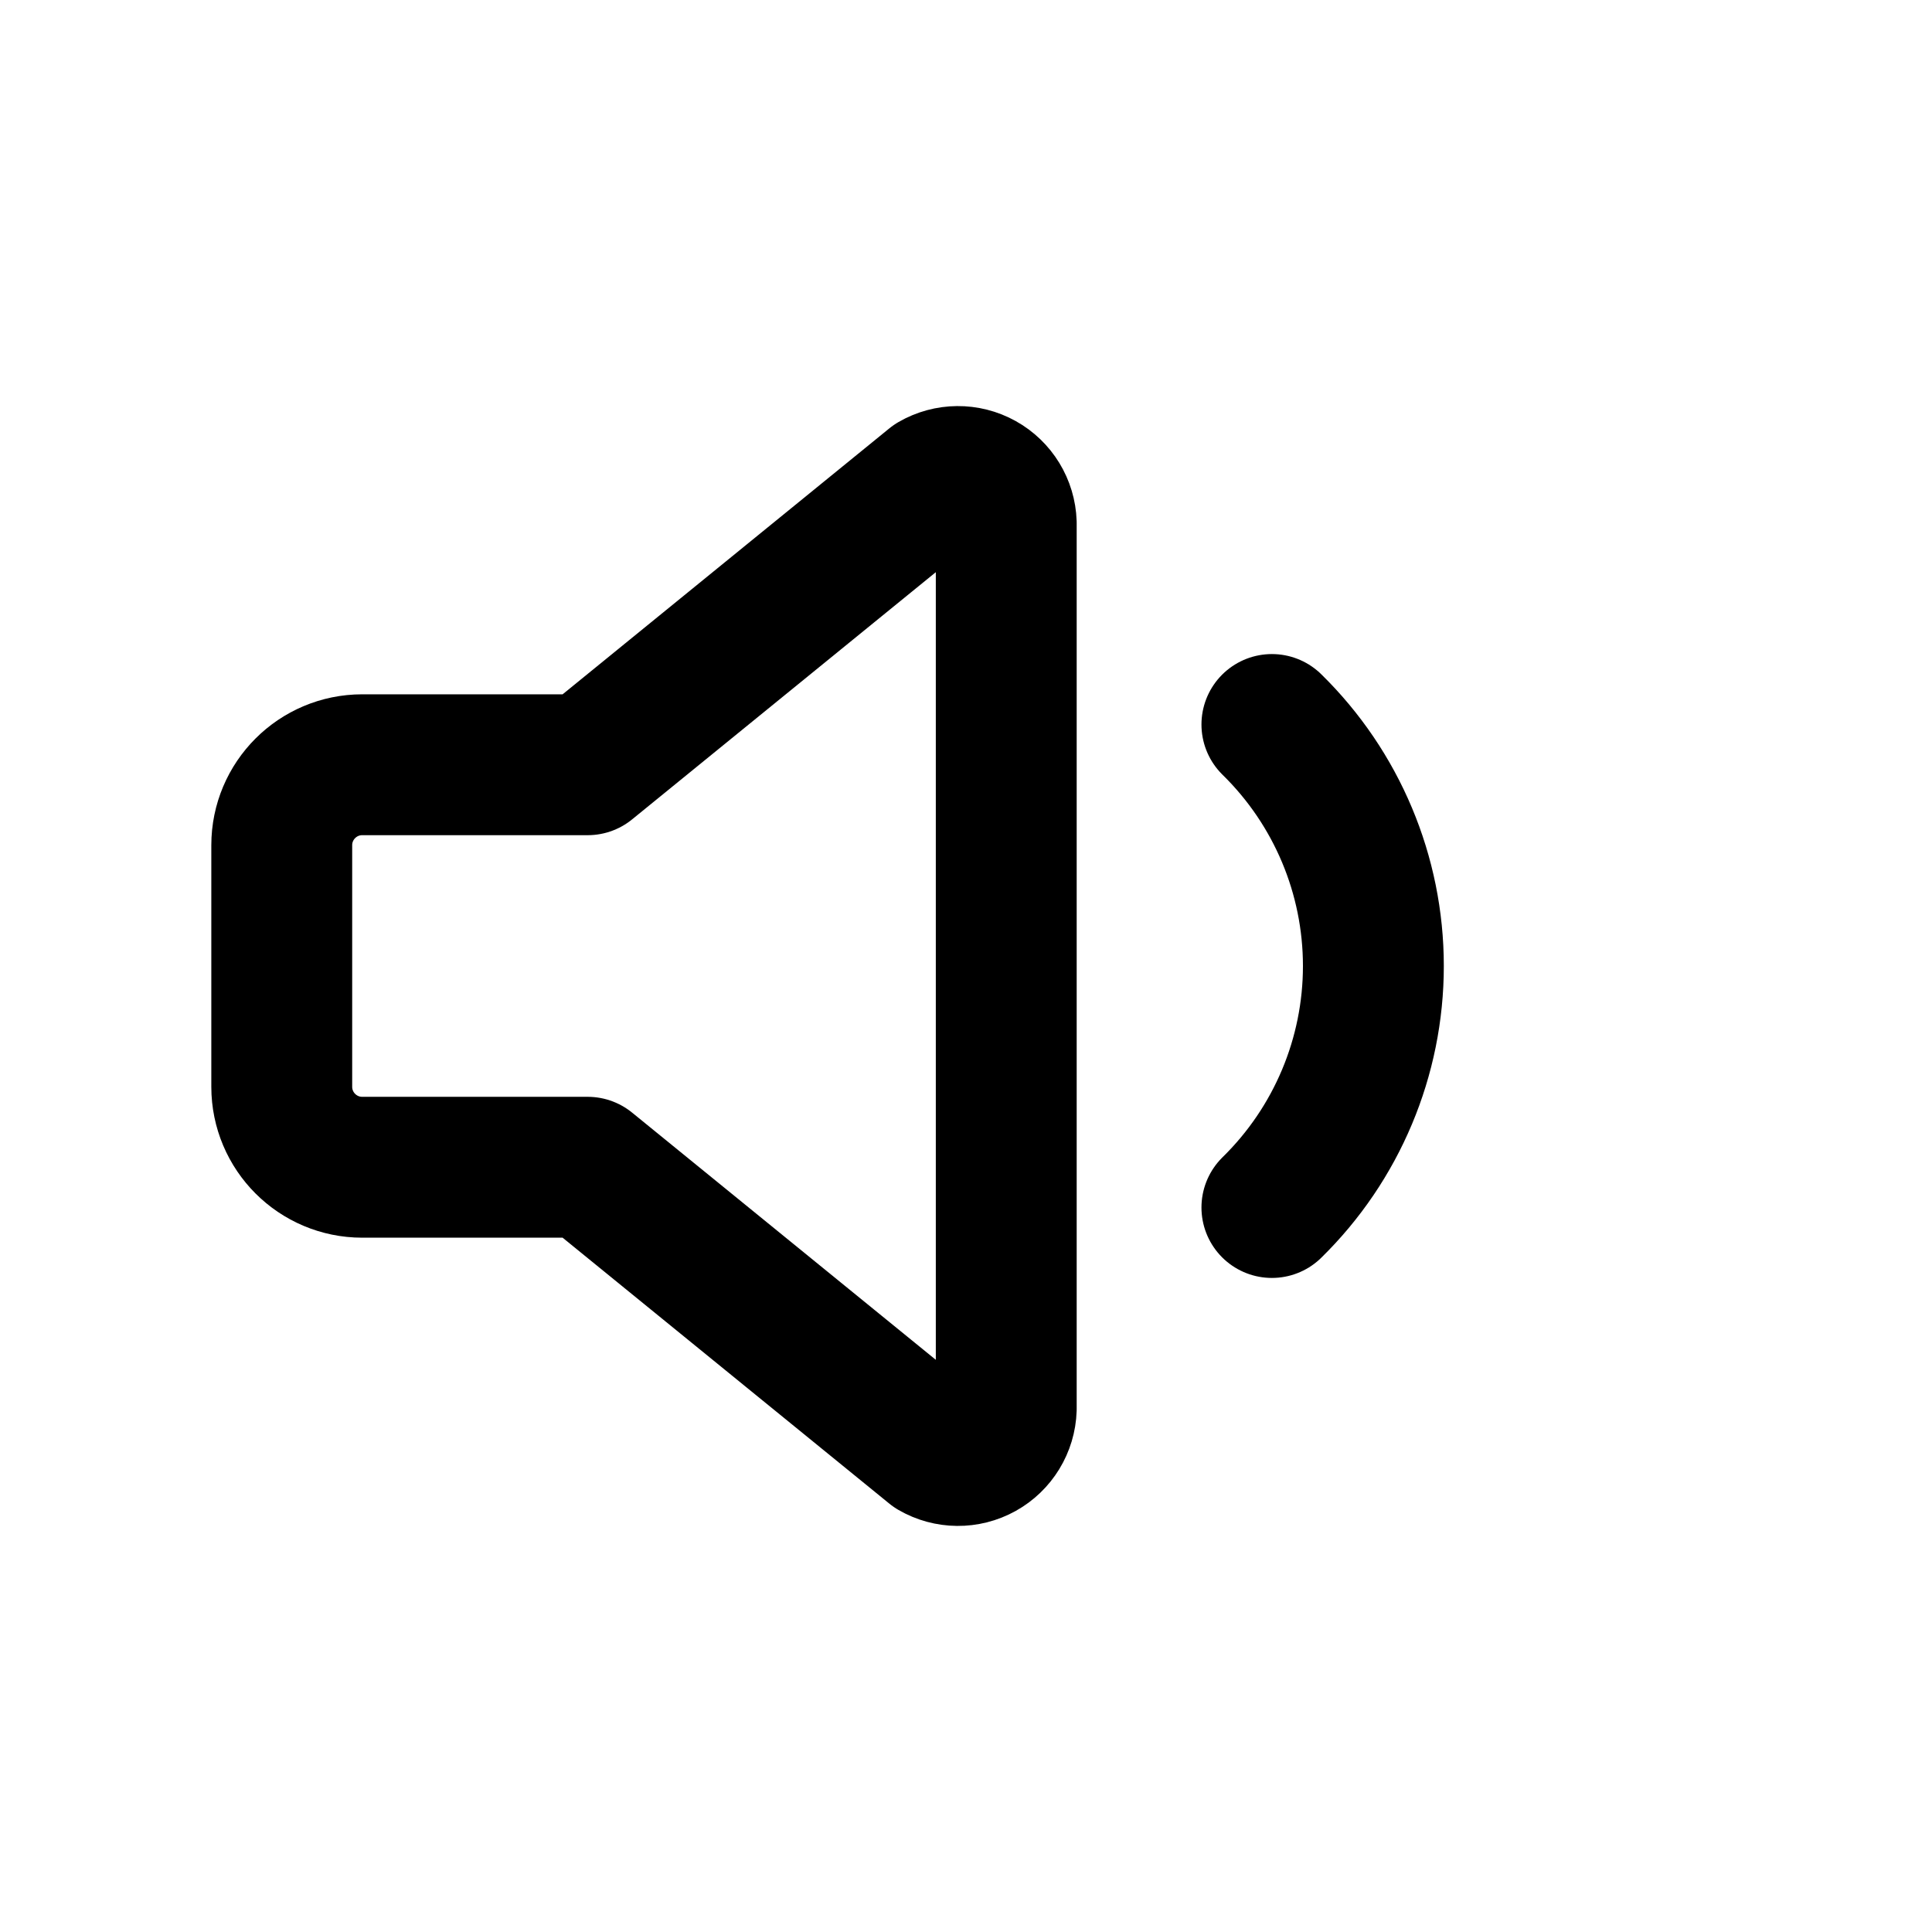
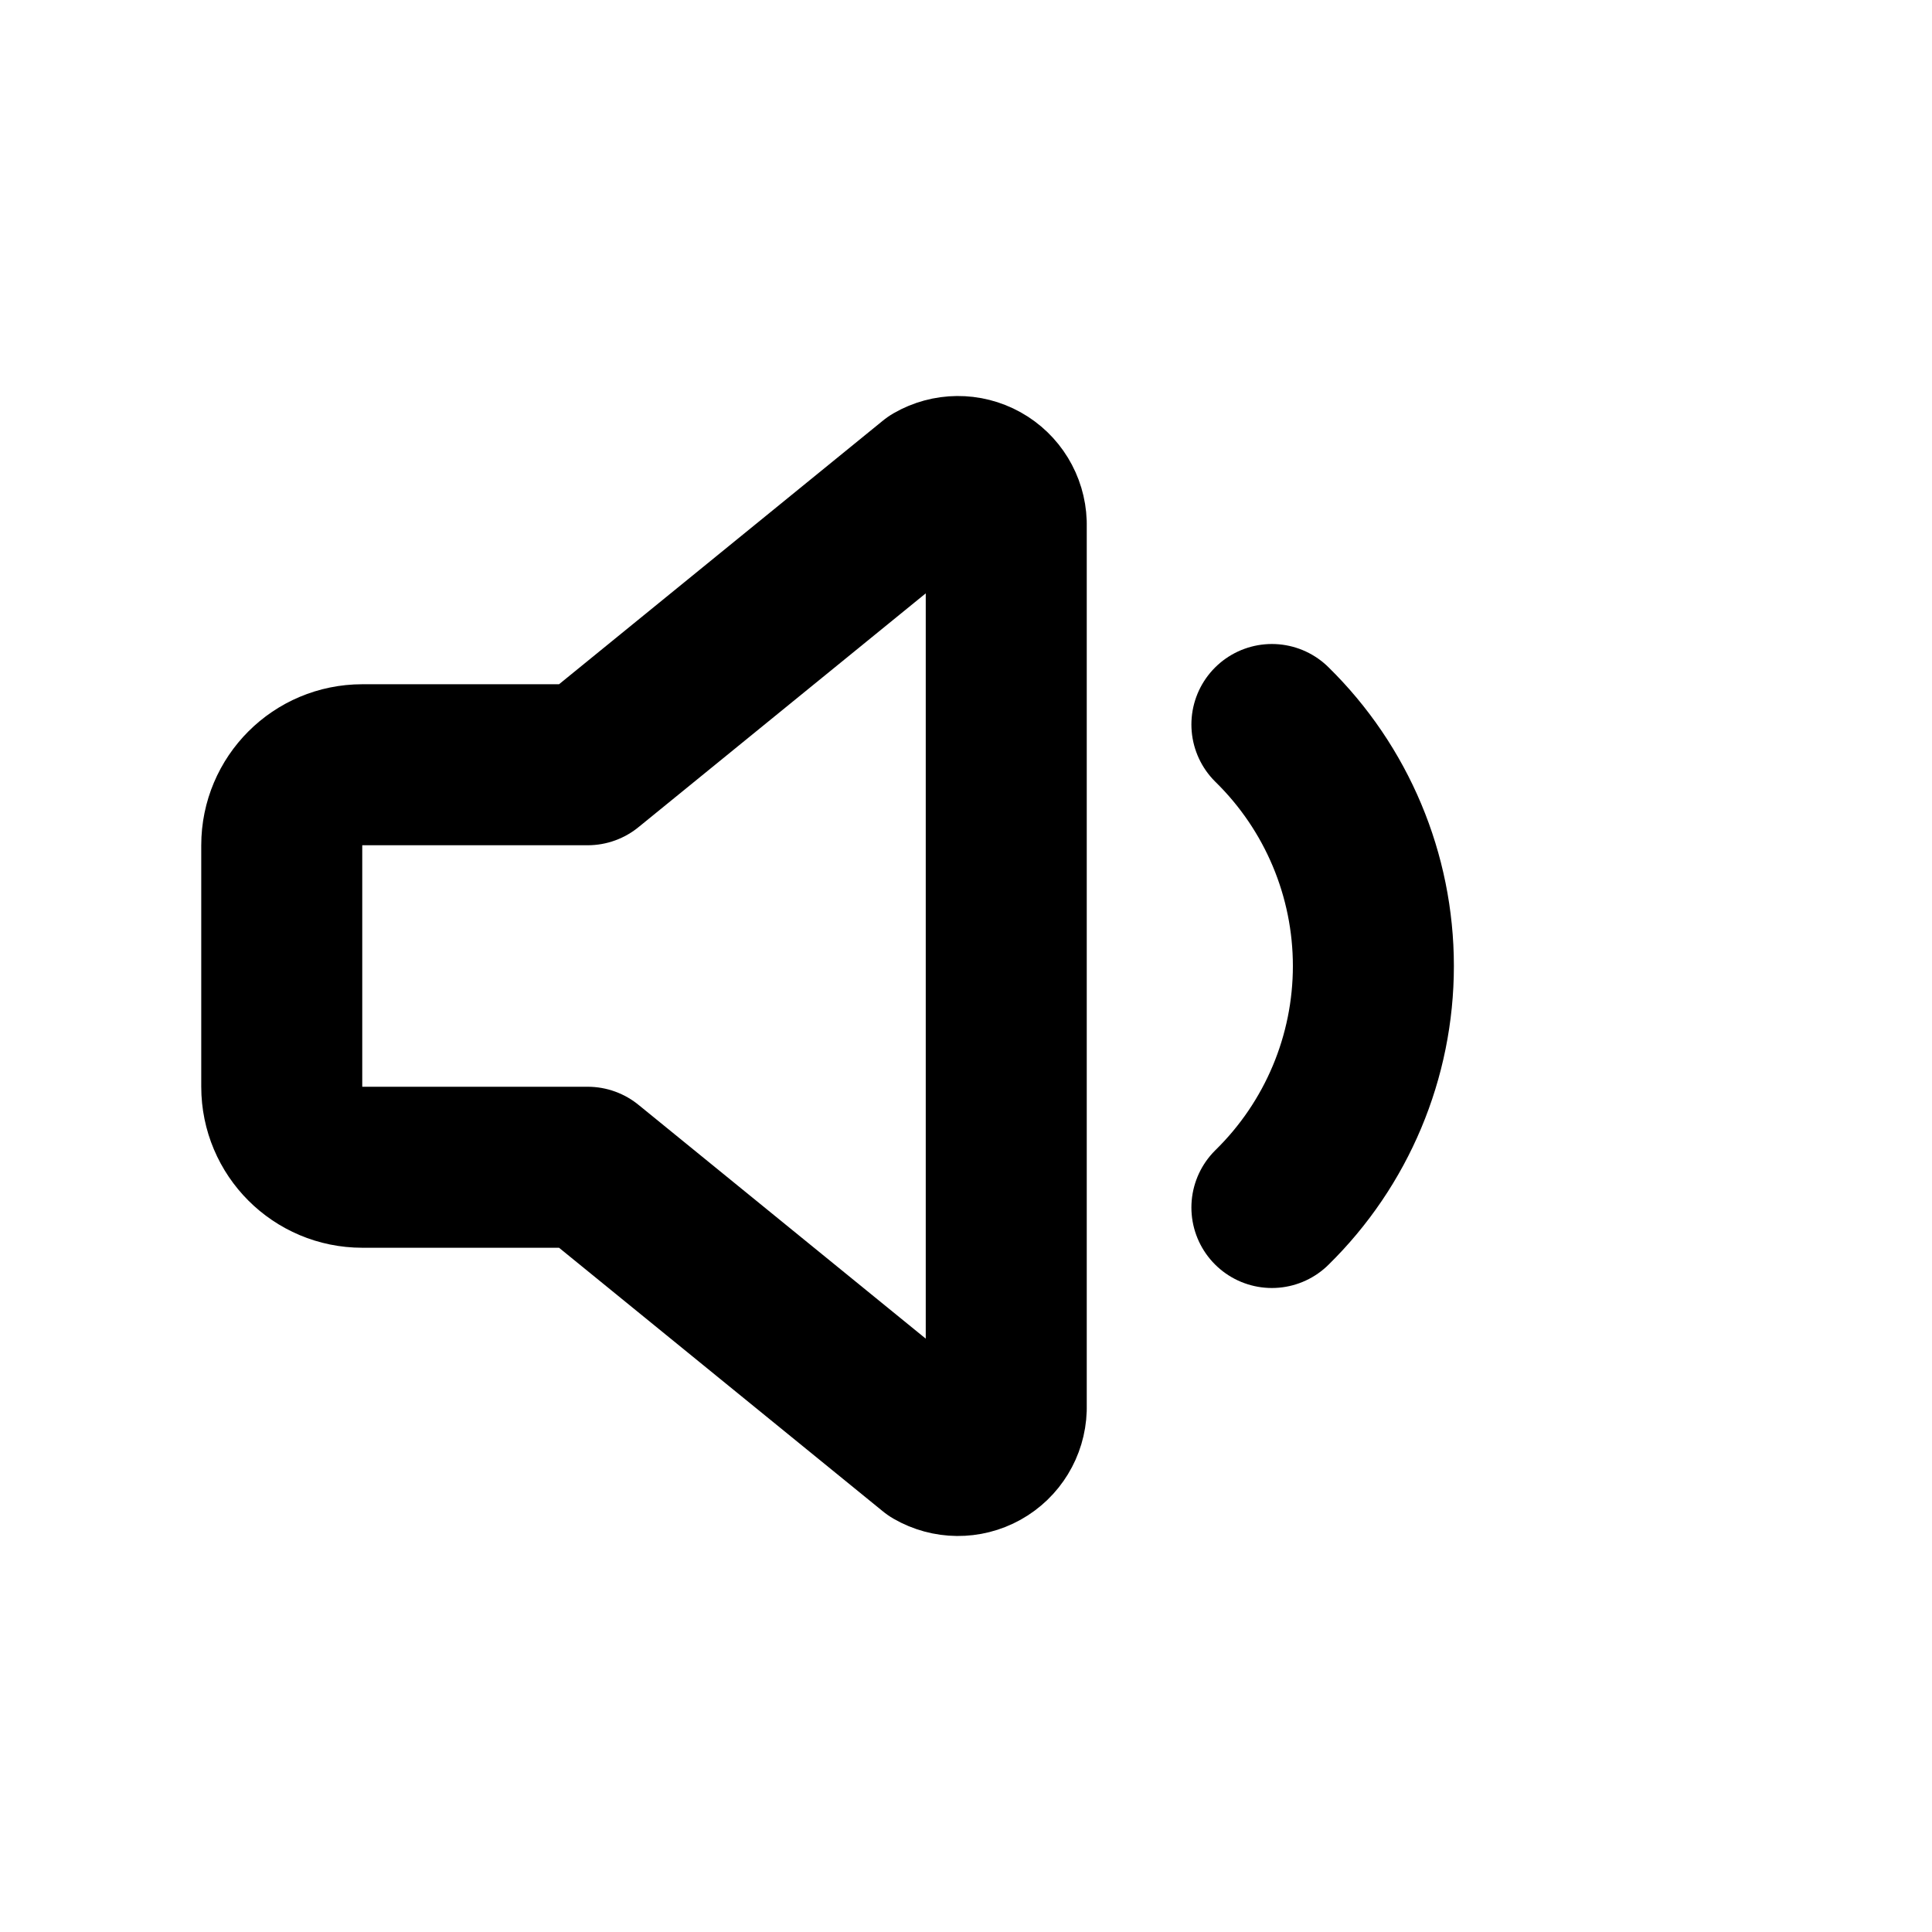
- <svg xmlns="http://www.w3.org/2000/svg" width="16" height="16" viewBox="0 0 24 24" fill="none" stroke="currentColor" stroke-width="1.75" stroke-linecap="round" stroke-linejoin="round" class="vol-icon">
+ <svg xmlns="http://www.w3.org/2000/svg" width="16" height="16" viewBox="0 0 24 24" fill="none" stroke="currentColor" stroke-width="2" stroke-linecap="round" stroke-linejoin="round" class="vol-icon">
  <path d="M4.5 9.5h2.8L11.6 6a.6.6 0 0 1 .9.5v11a.6.6 0 0 1-.9.5l-4.3-3.5H4.5a1 1 0 0 1-1-1v-3a1 1 0 0 1 1-1Z" />
  <path d="M15.8 9a4.2 4.2 0 0 1 0 6" />
</svg>
